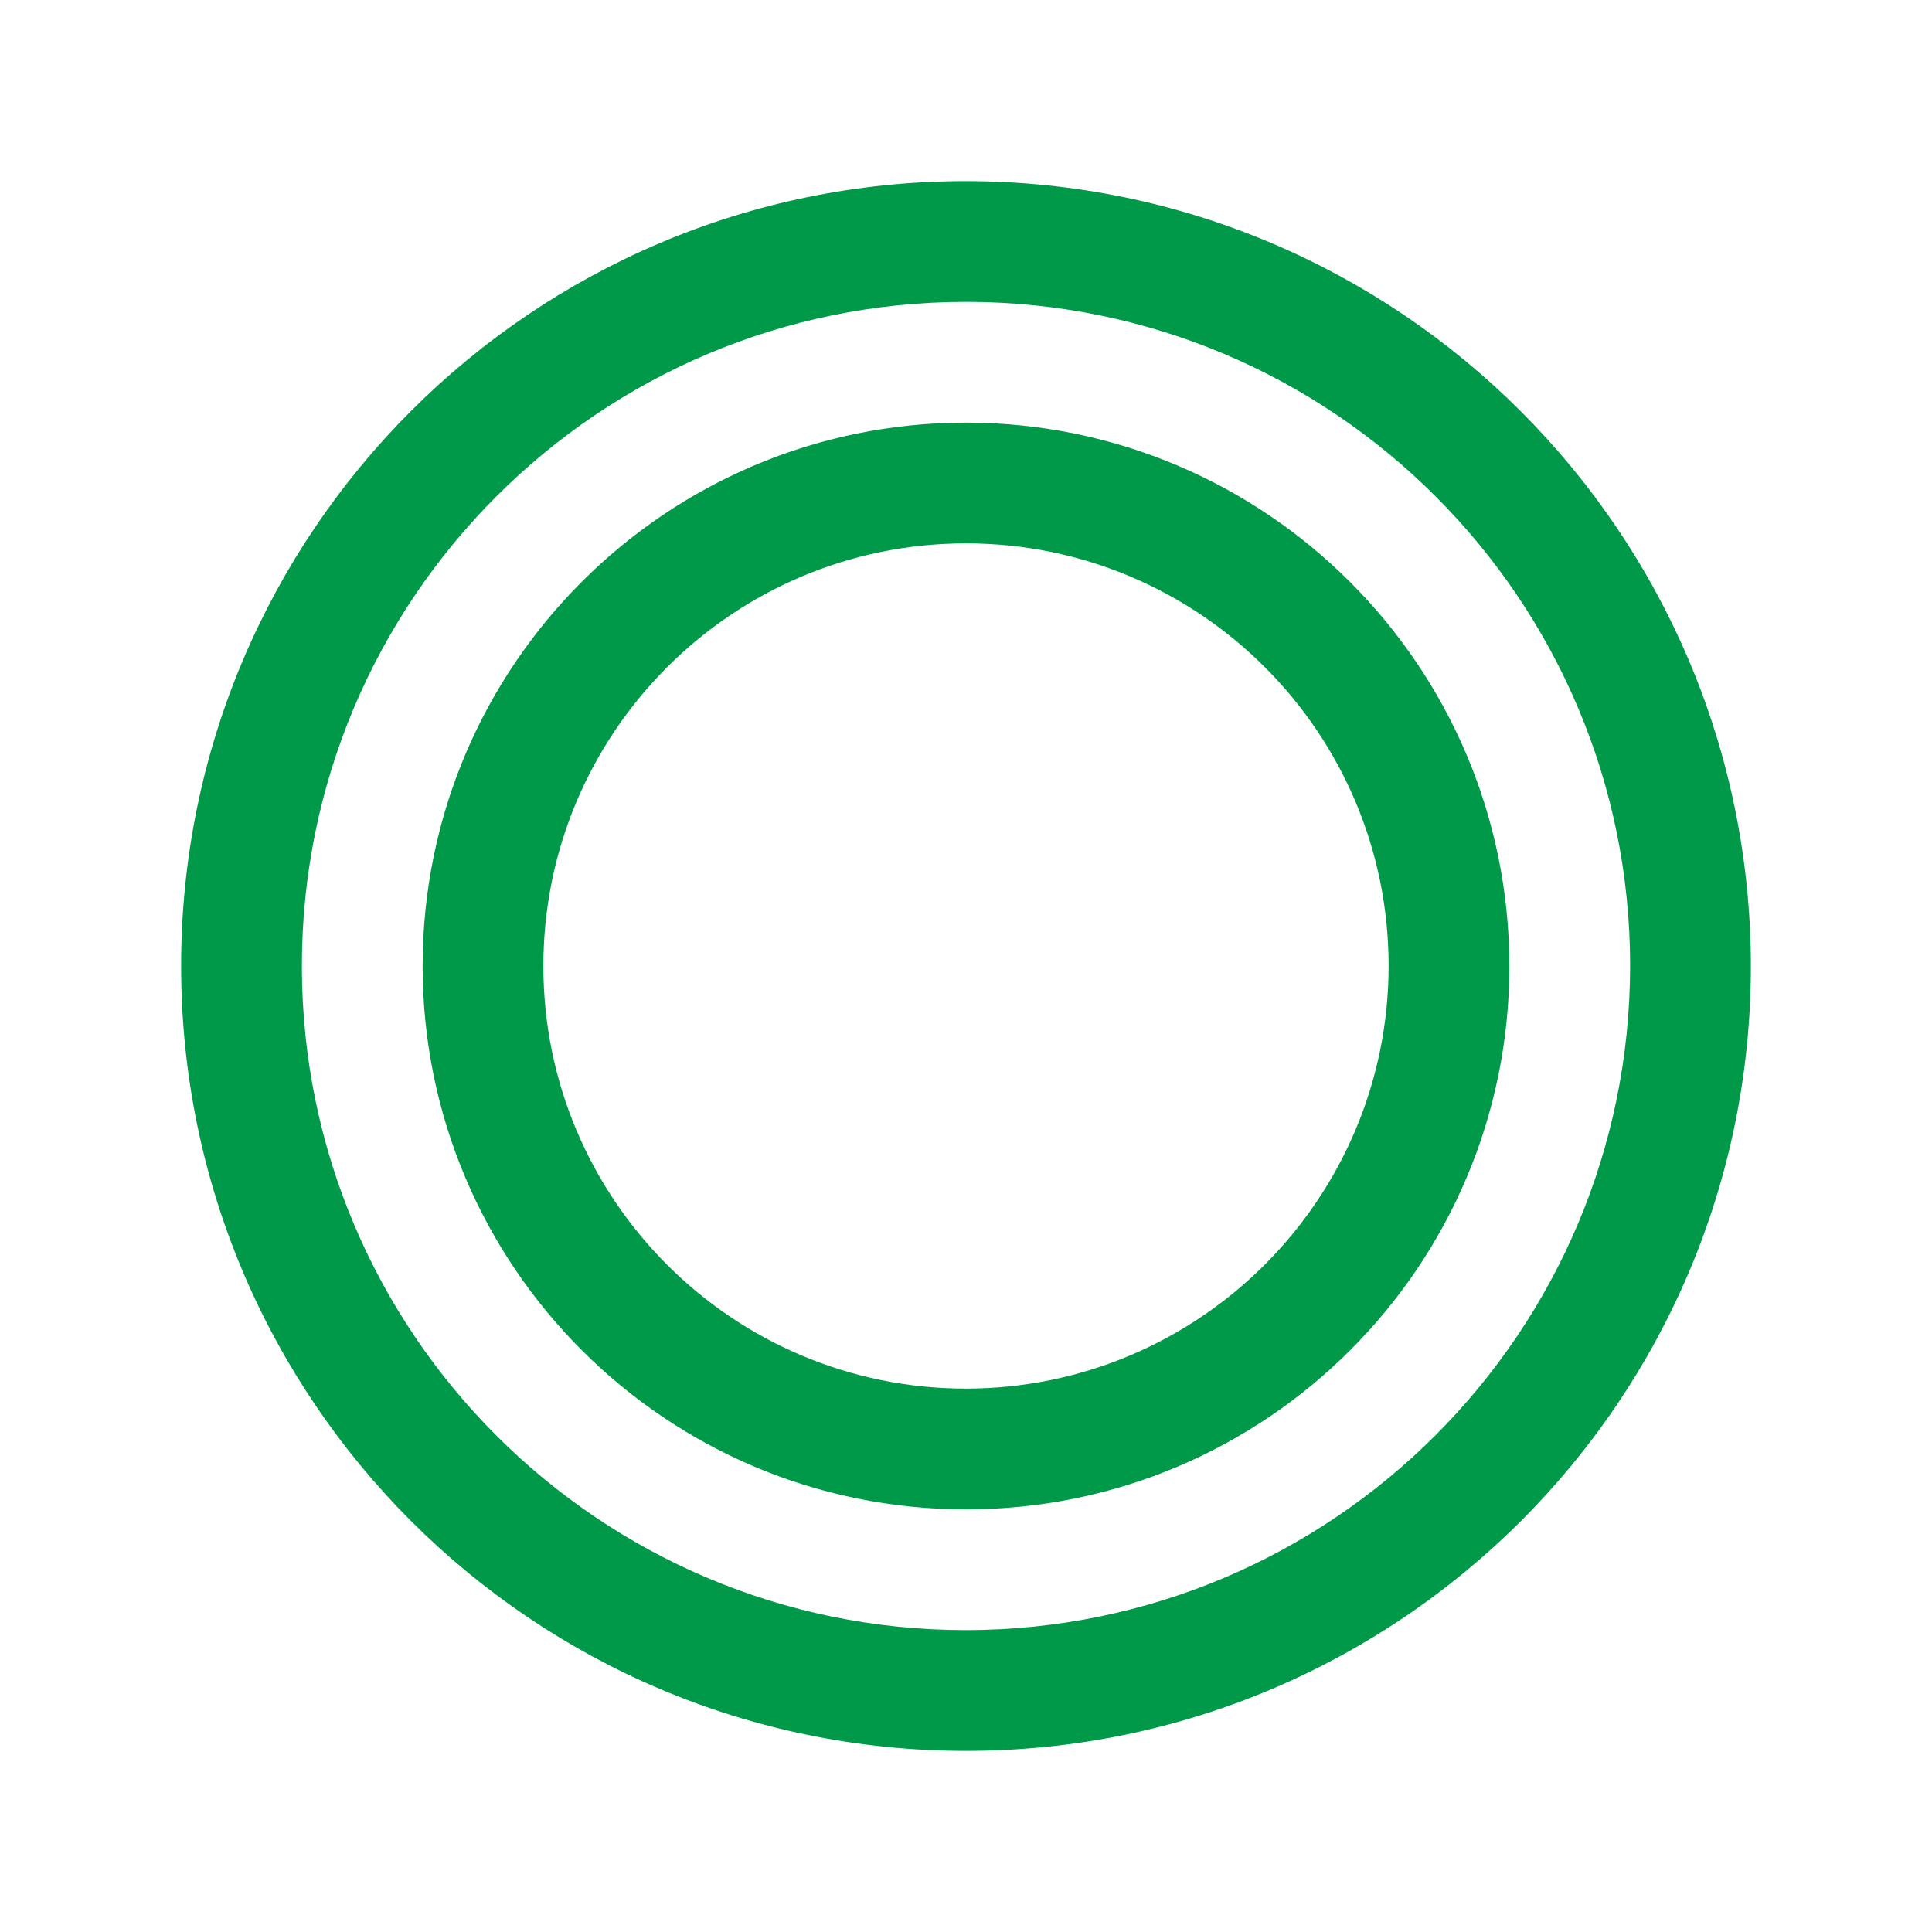
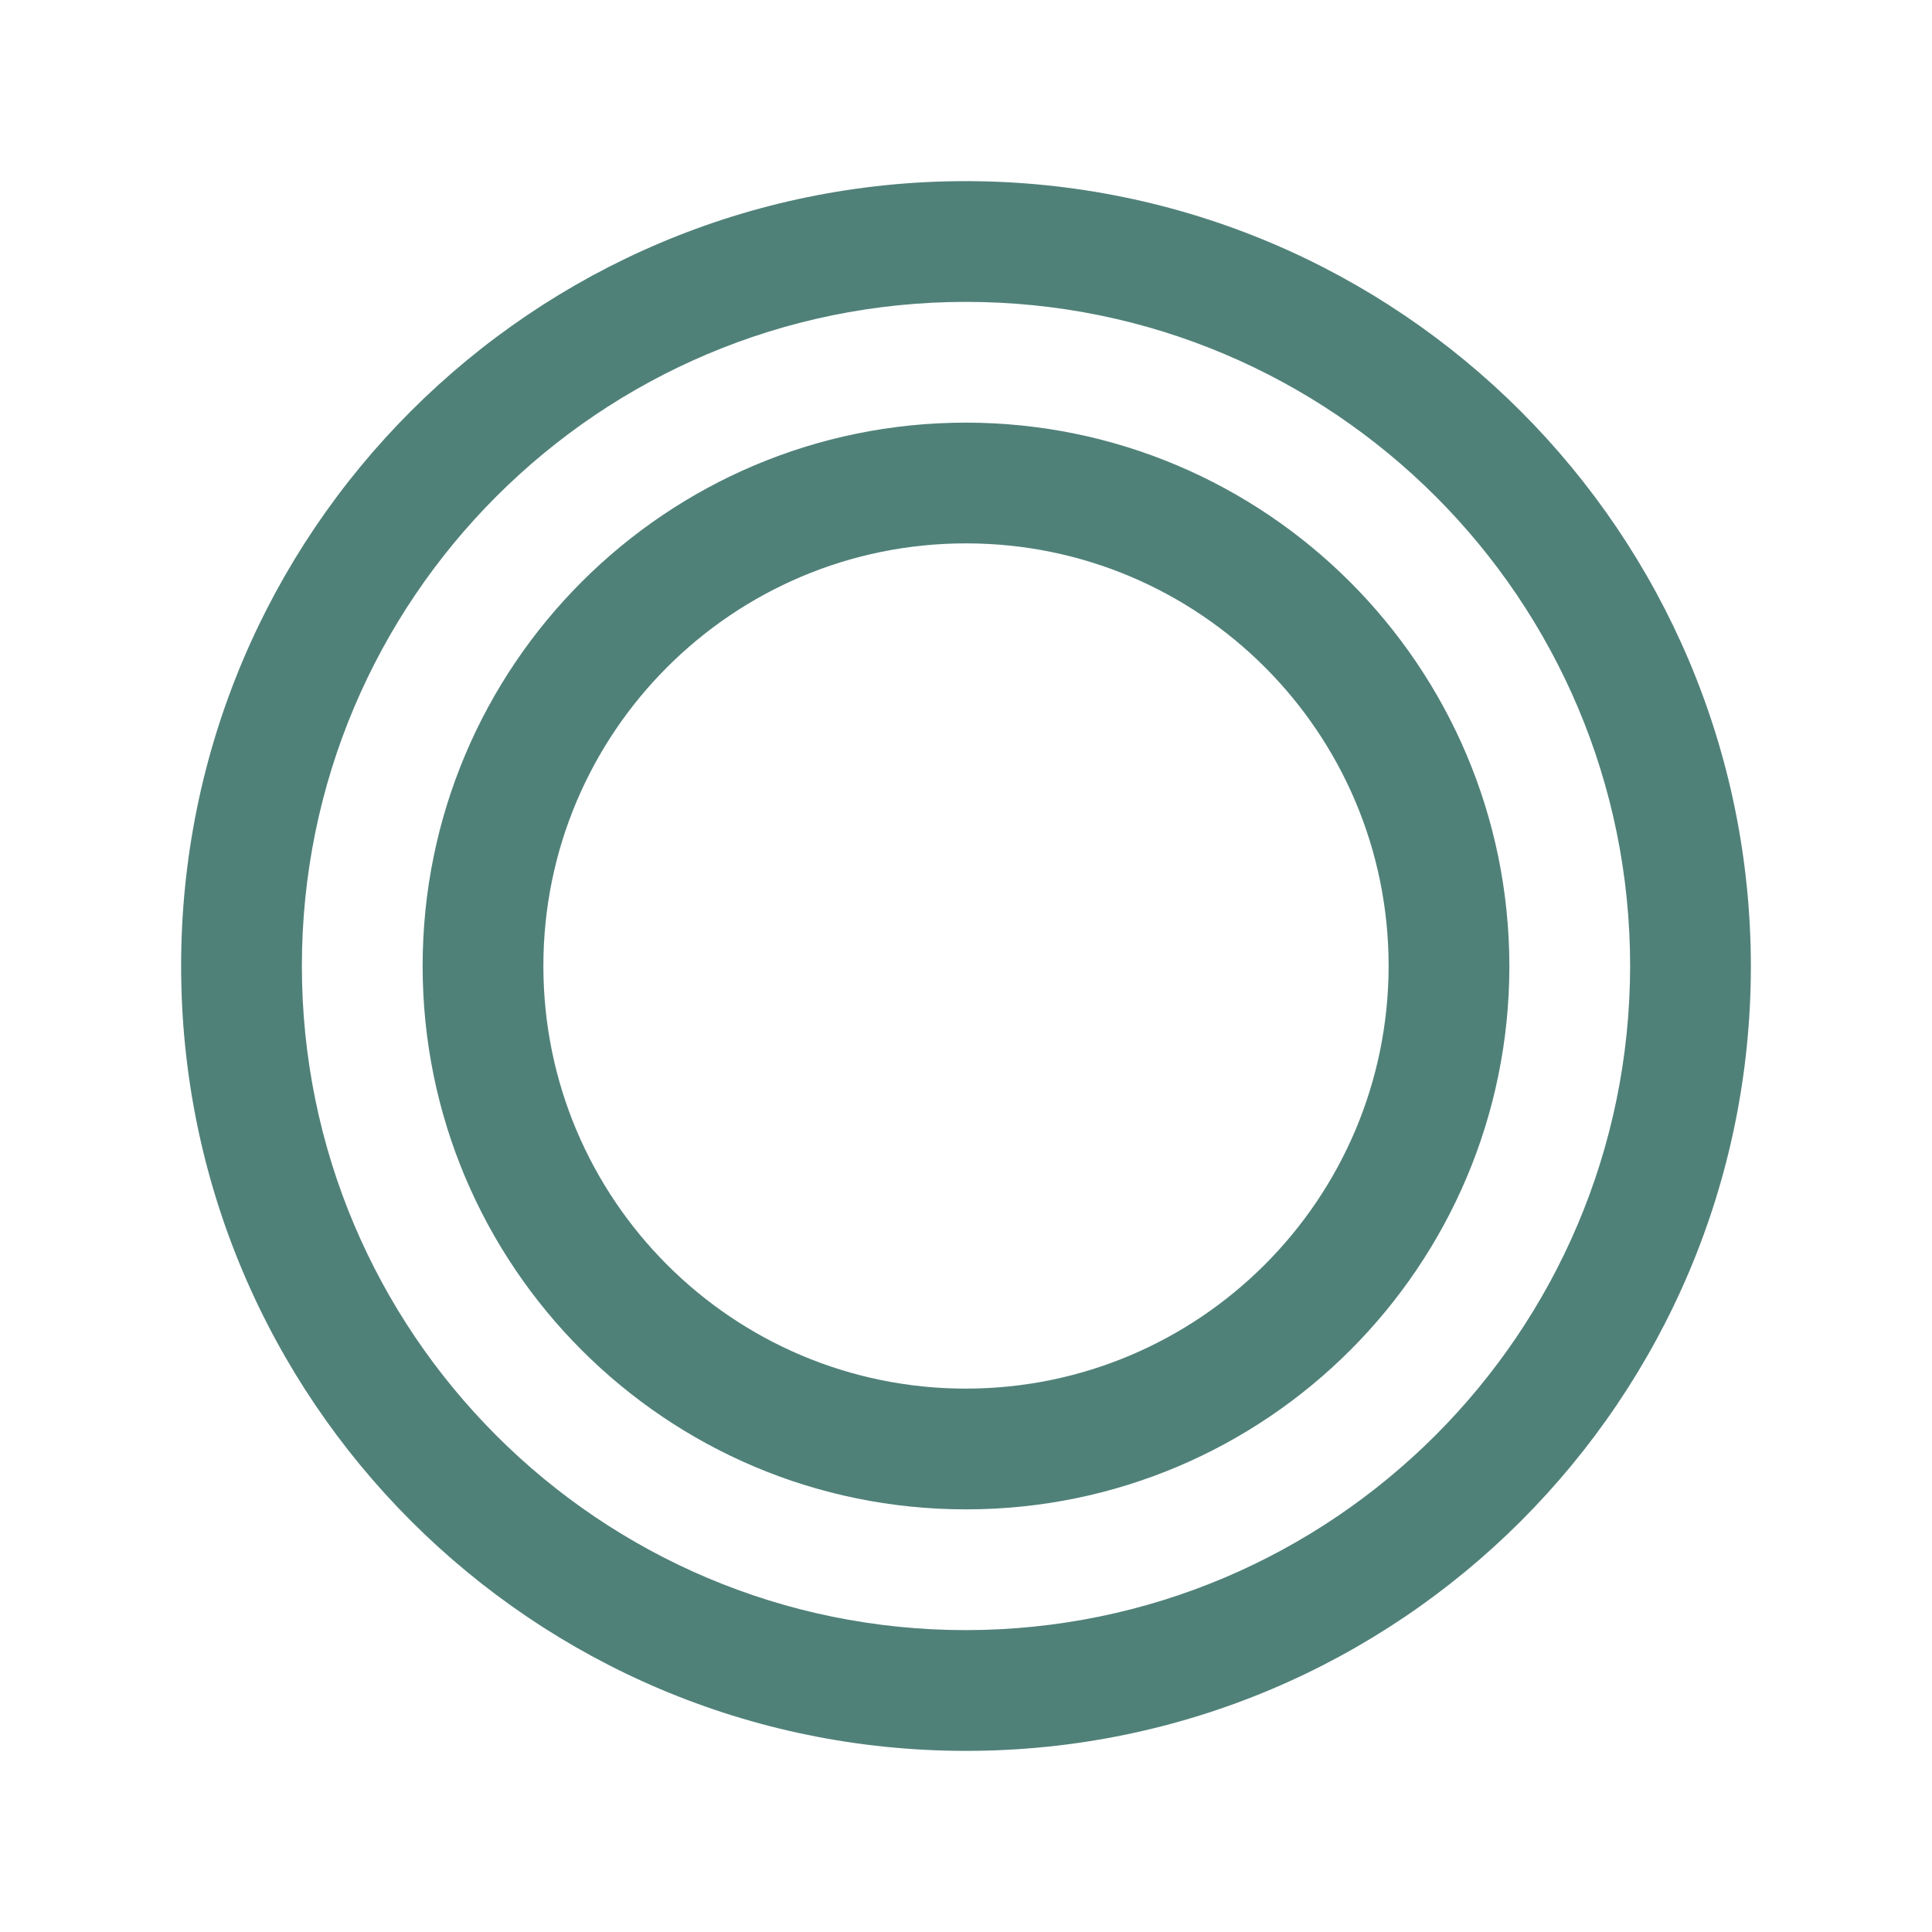
- <svg xmlns="http://www.w3.org/2000/svg" viewBox="0 0 256 256" fill="#009849">
+ <svg xmlns="http://www.w3.org/2000/svg" viewBox="0 0 256 256" fill="#508179">
  <path d="M128,24A104,104,0,1,0,232,128,104.11,104.11,0,0,0,128,24Zm0,192a88,88,0,1,1,88-88A88.1,88.1,0,0,1,128,216Zm0-160a72,72,0,1,0,72,72A72.08,72.08,0,0,0,128,56Zm0,128a56,56,0,1,1,56-56A56.06,56.06,0,0,1,128,184Z" />
</svg>
